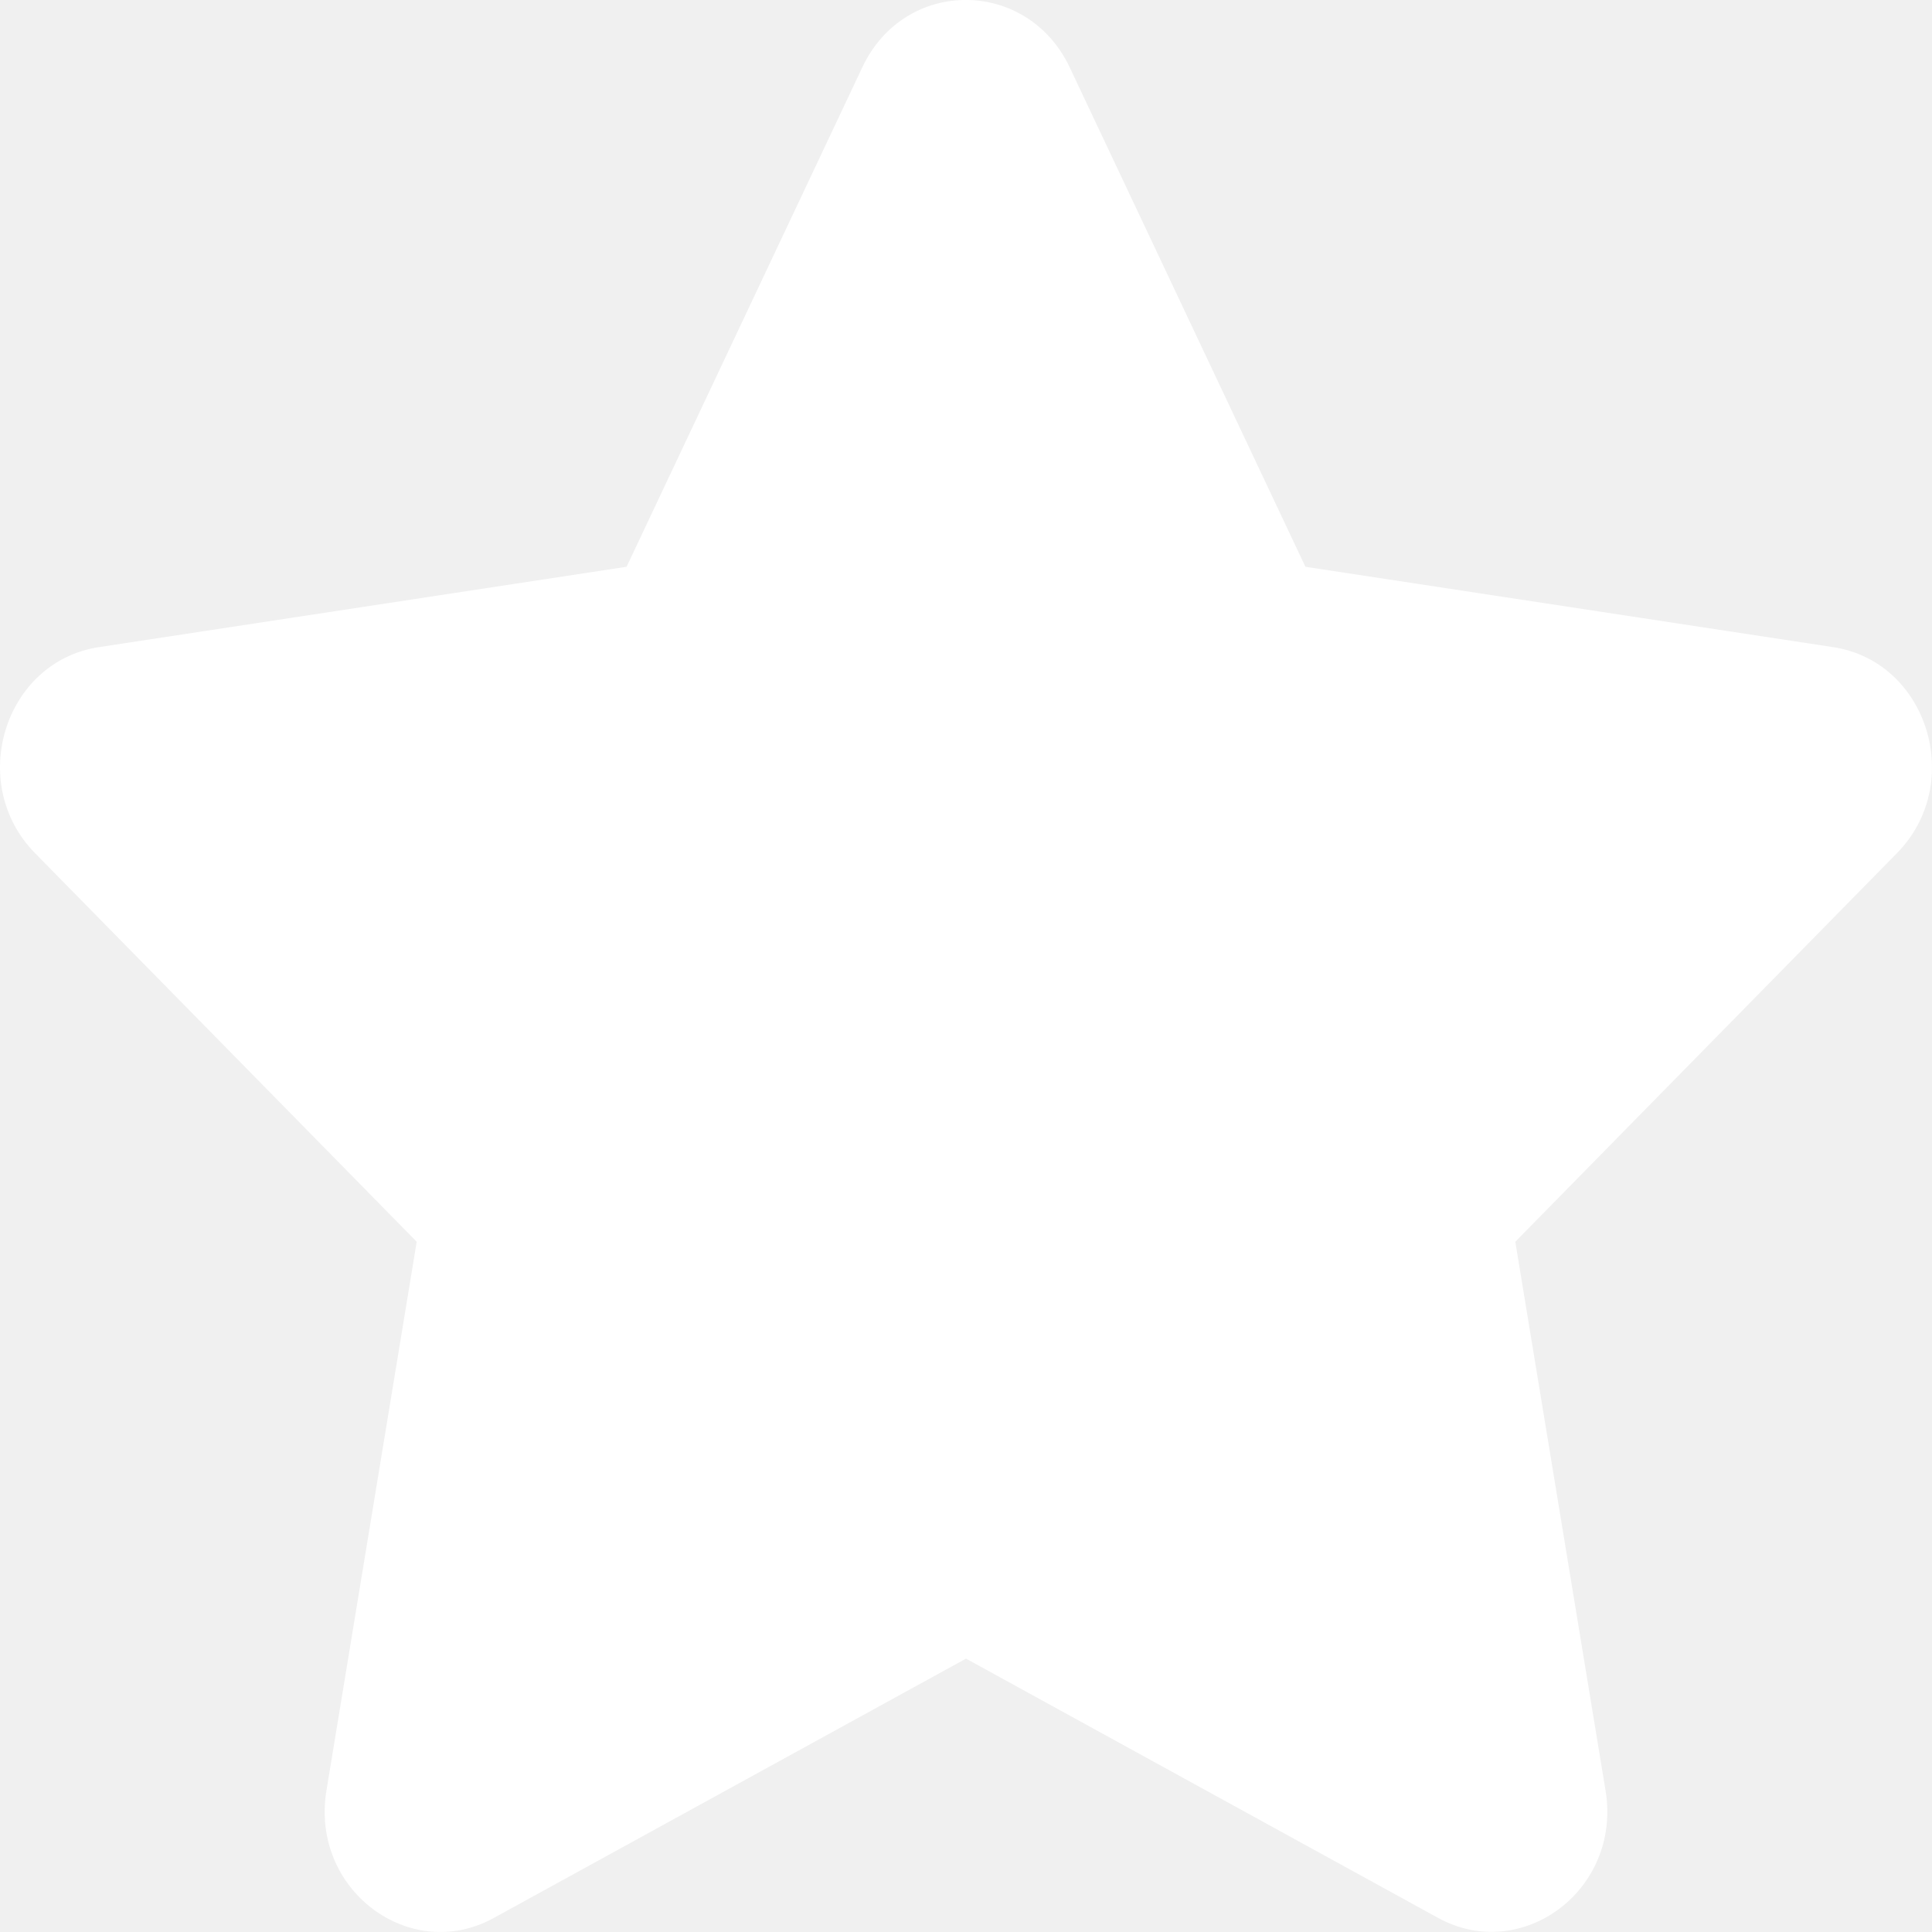
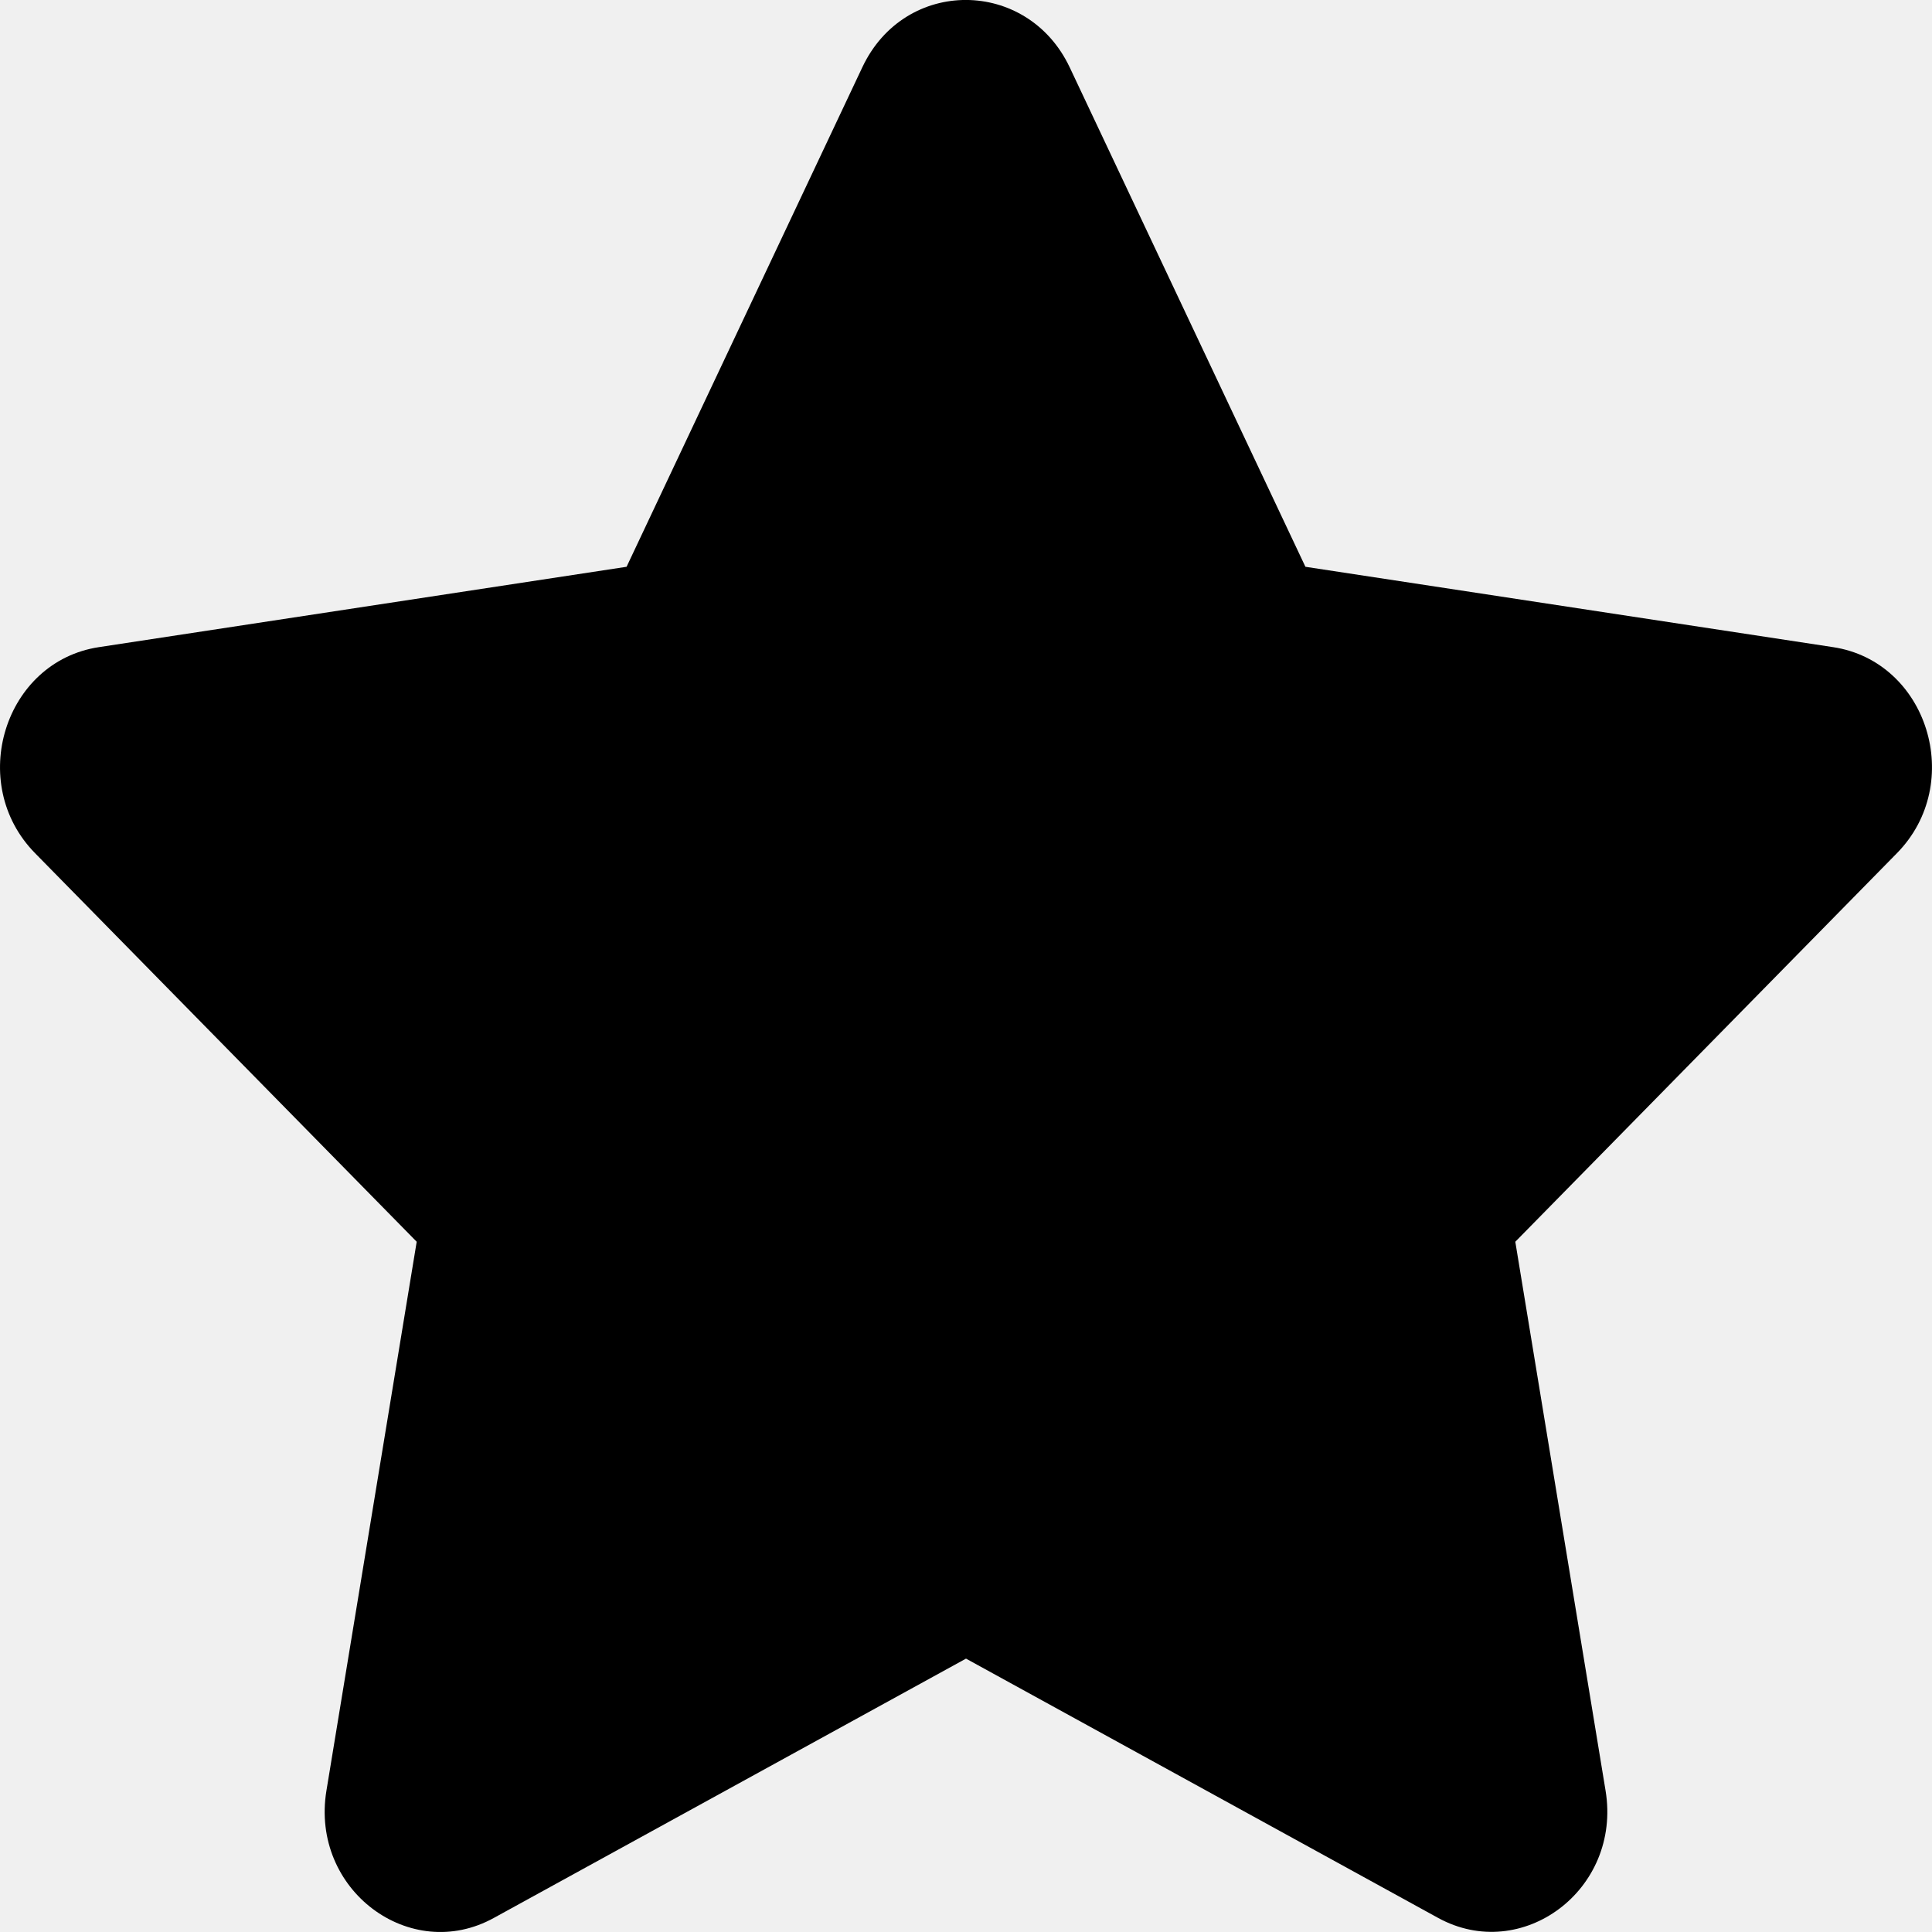
<svg xmlns="http://www.w3.org/2000/svg" width="22" height="22" viewBox="0 0 22 22" fill="none">
-   <path d="M9.82 0.765L7.135 6.454L1.127 7.369C0.049 7.532 -0.382 8.92 0.399 9.715L4.745 14.14L3.717 20.391C3.532 21.521 4.671 22.367 5.625 21.839L11 18.887L16.375 21.839C17.329 22.363 18.468 21.521 18.283 20.391L17.255 14.14L21.601 9.715C22.382 8.92 21.951 7.532 20.873 7.369L14.865 6.454L12.18 0.765C11.699 -0.249 10.305 -0.262 9.82 0.765Z" fill="white" />
+   <path d="M9.82 0.765L7.135 6.454L1.127 7.369C0.049 7.532 -0.382 8.92 0.399 9.715L4.745 14.14L3.717 20.391C3.532 21.521 4.671 22.367 5.625 21.839L11 18.887L16.375 21.839C17.329 22.363 18.468 21.521 18.283 20.391L17.255 14.14L21.601 9.715C22.382 8.92 21.951 7.532 20.873 7.369L14.865 6.454L12.18 0.765C11.699 -0.249 10.305 -0.262 9.82 0.765Z" fill="currentColor" />
</svg>
